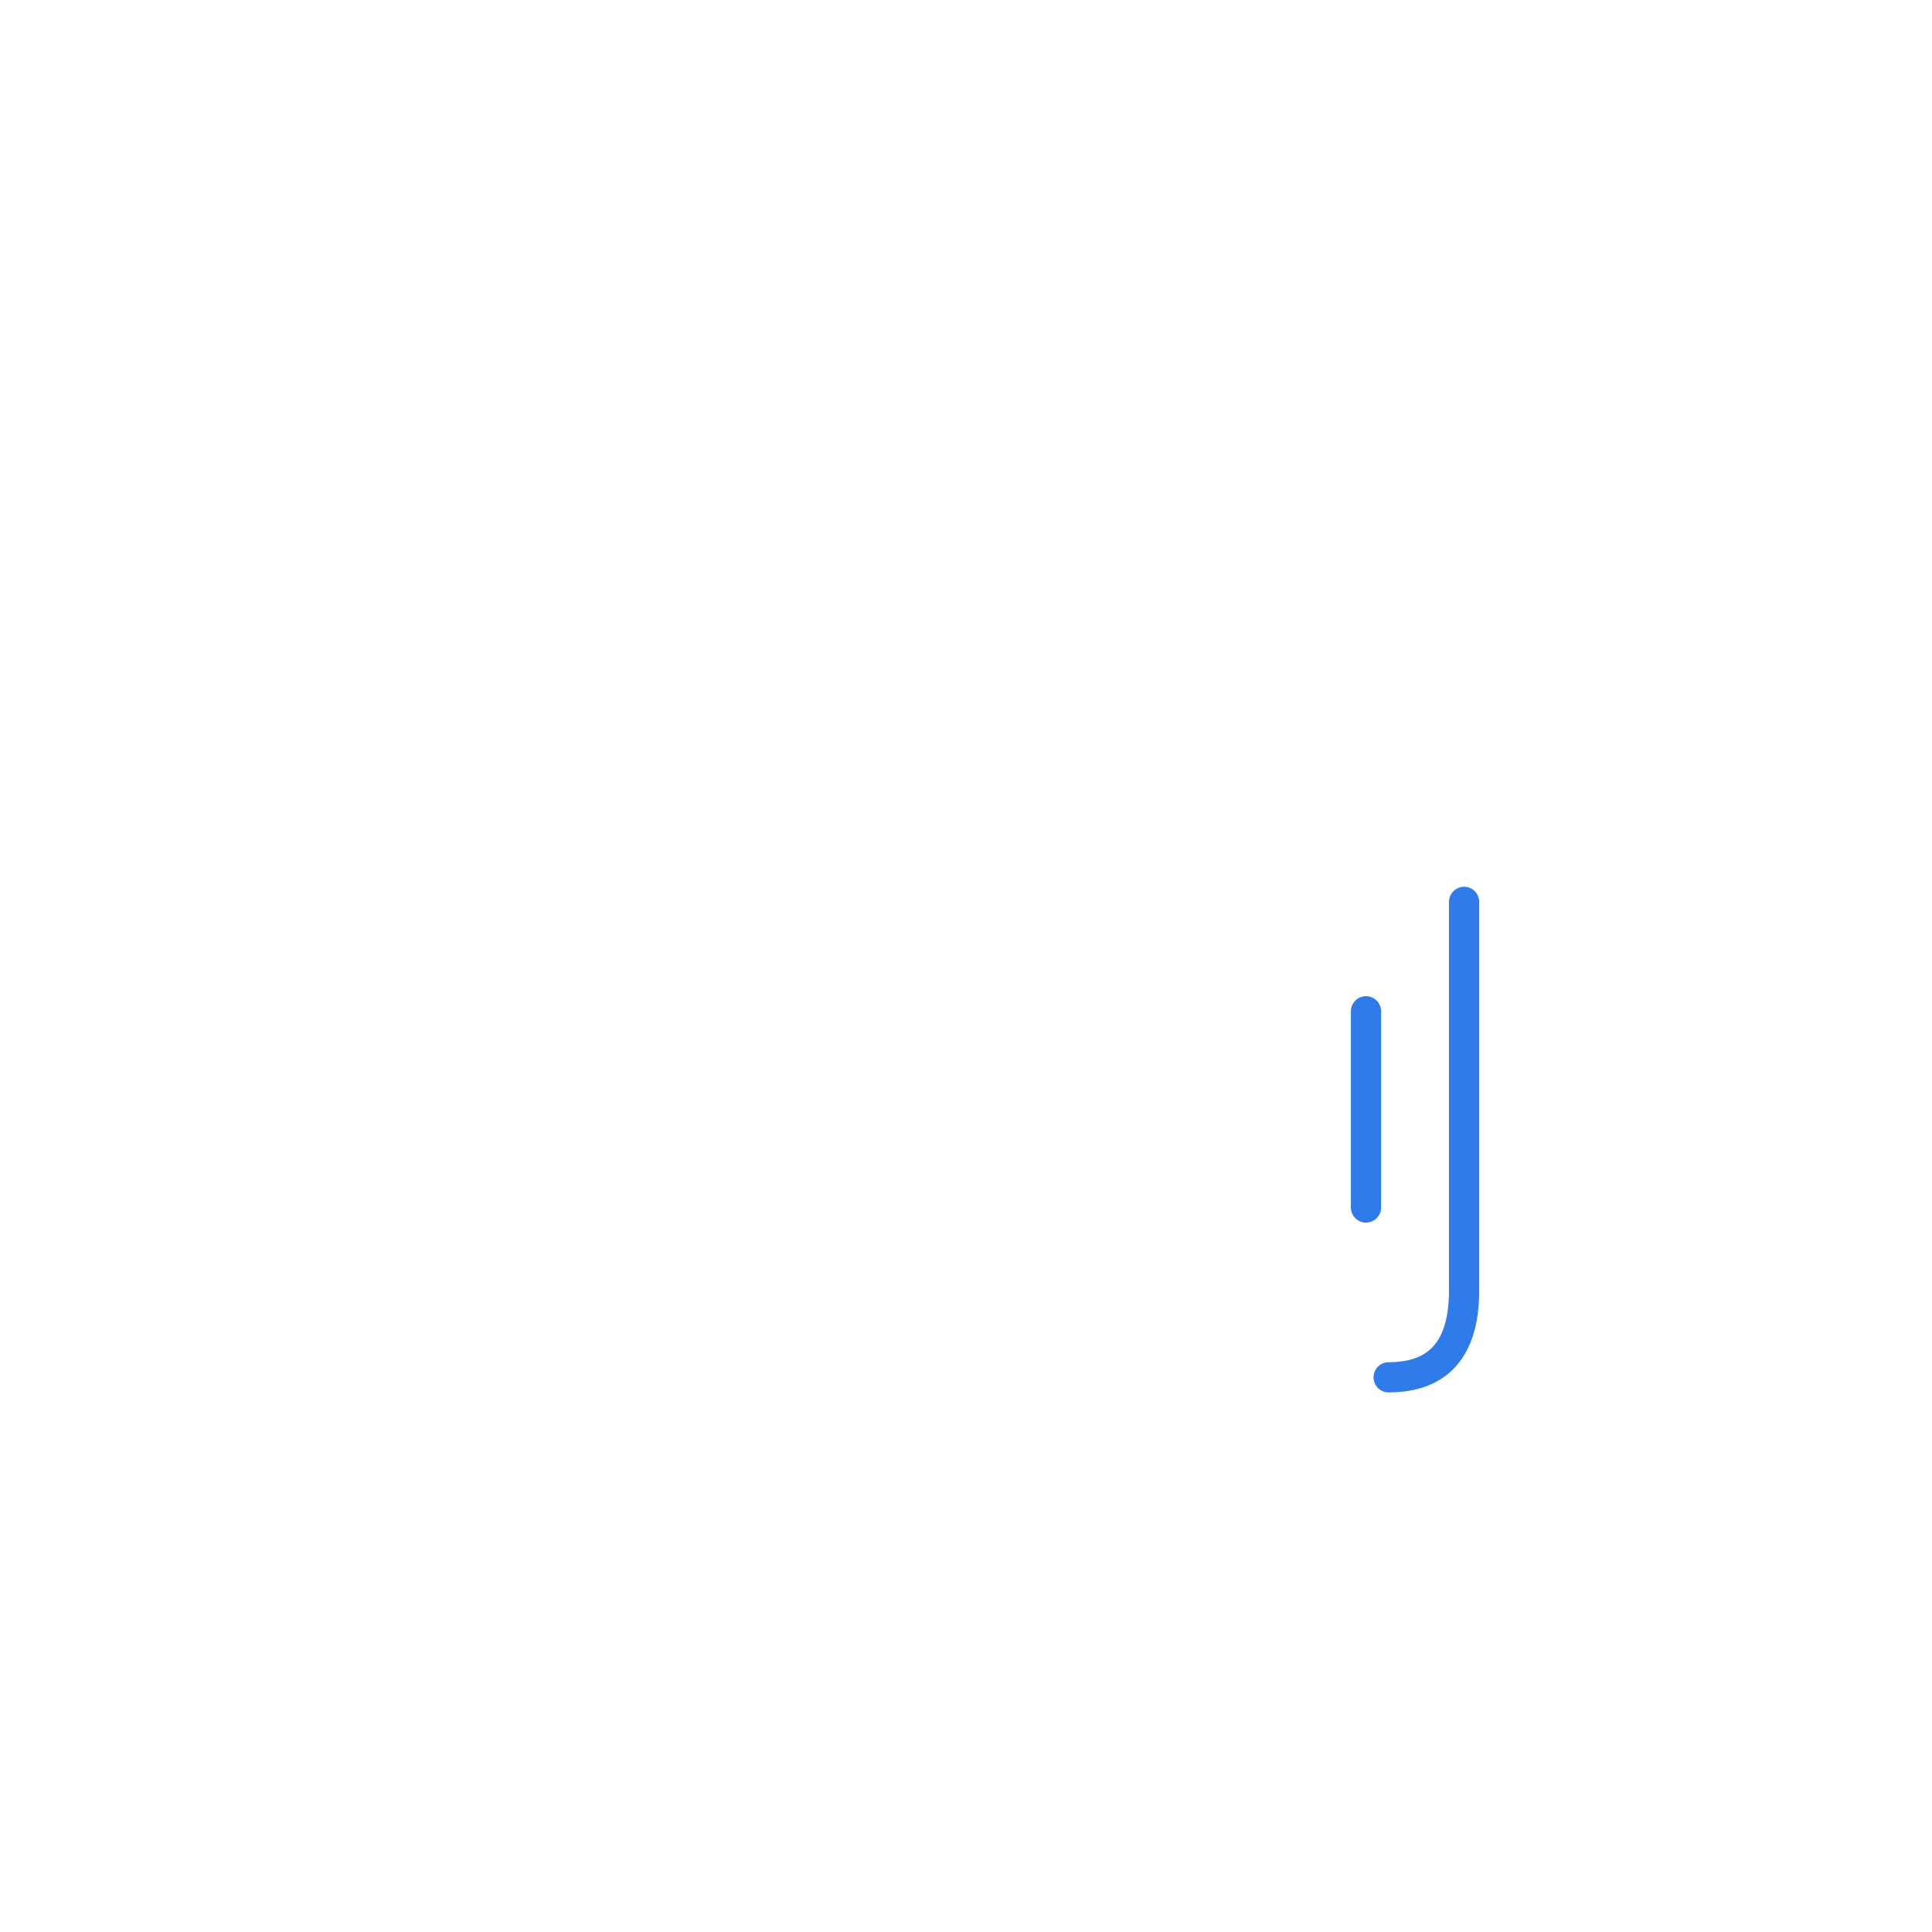
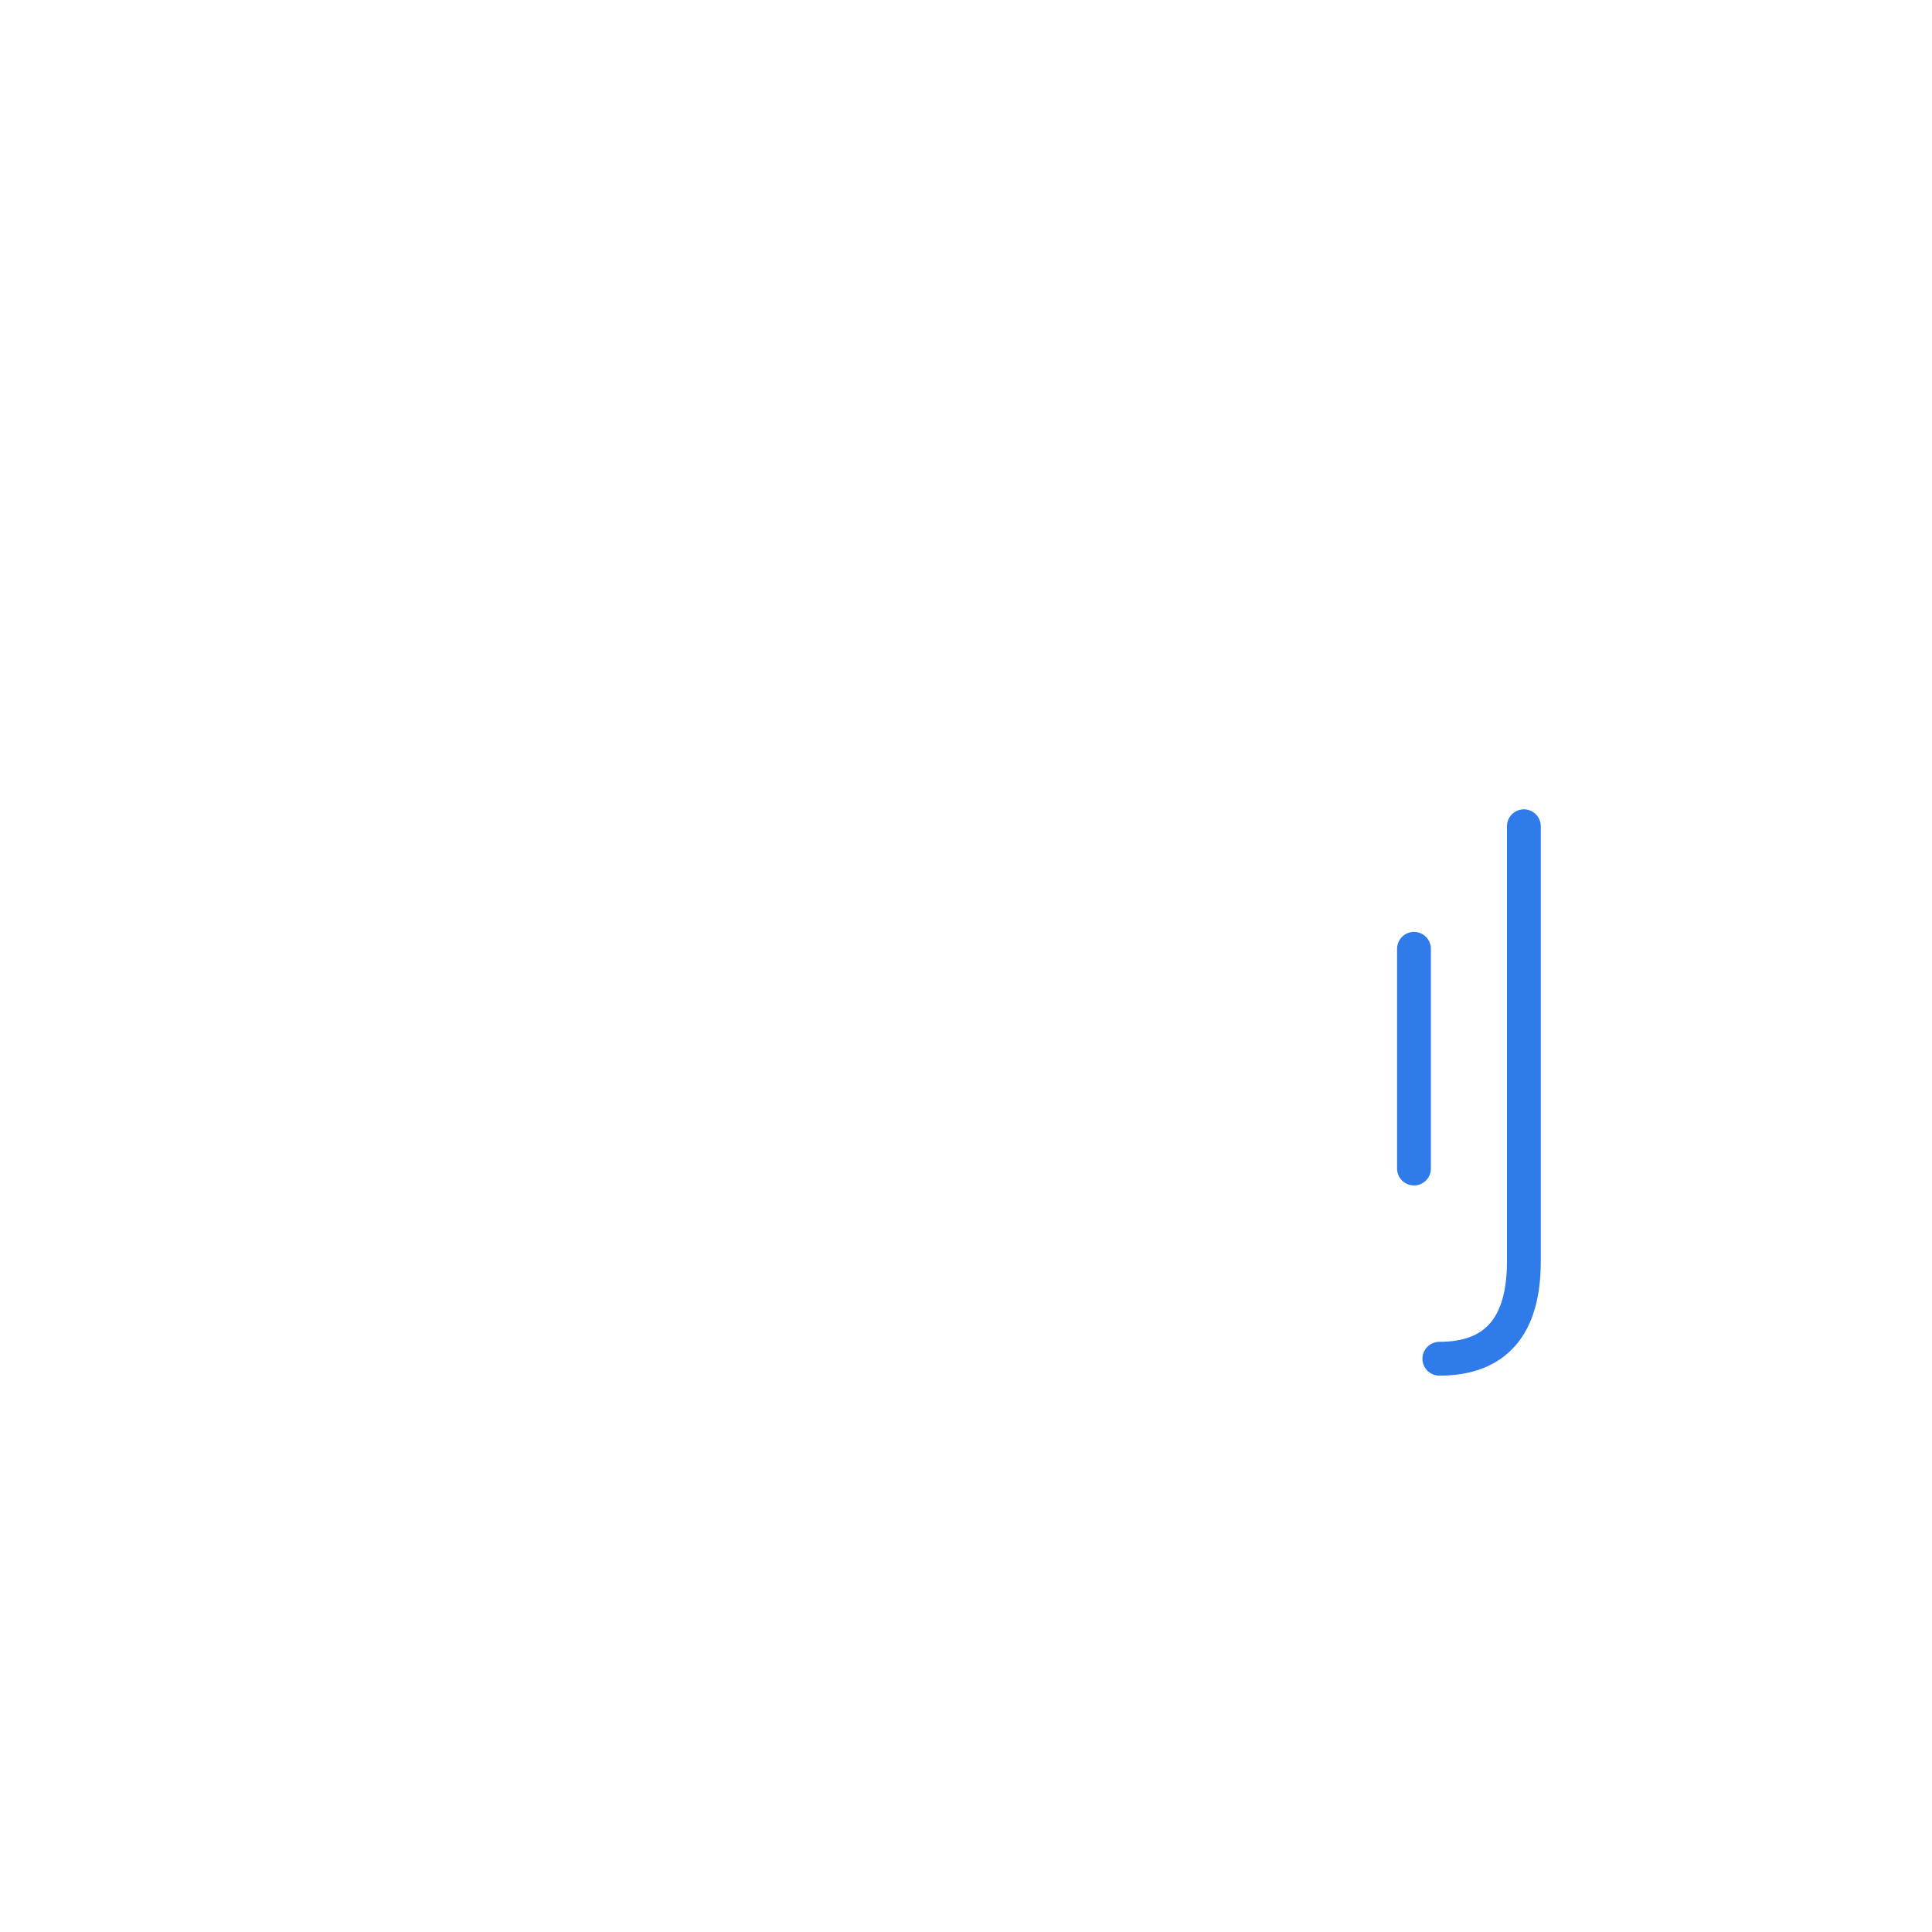
<svg xmlns="http://www.w3.org/2000/svg" width="1024" height="1024" viewBox="0 0 1024 1024">
-   <path d="M776 478 V684 Q776 730 736 730" fill="none" stroke="#2F7BEA" stroke-width="16" stroke-linecap="round" />
-   <path d="M724 536 V640" fill="none" stroke="#2F7BEA" stroke-width="16" stroke-linecap="round" />
+   <g transform="translate(512 476) scale(1.12) translate(-512 -512)">
+     <path d="M776 478 V684 Q776 730 736 730" fill="none" stroke="#2F7BEA" stroke-width="16" stroke-linecap="round" />
+     <path d="M724 536 V640" fill="none" stroke="#2F7BEA" stroke-width="16" stroke-linecap="round" />
+   </g>
</svg>
